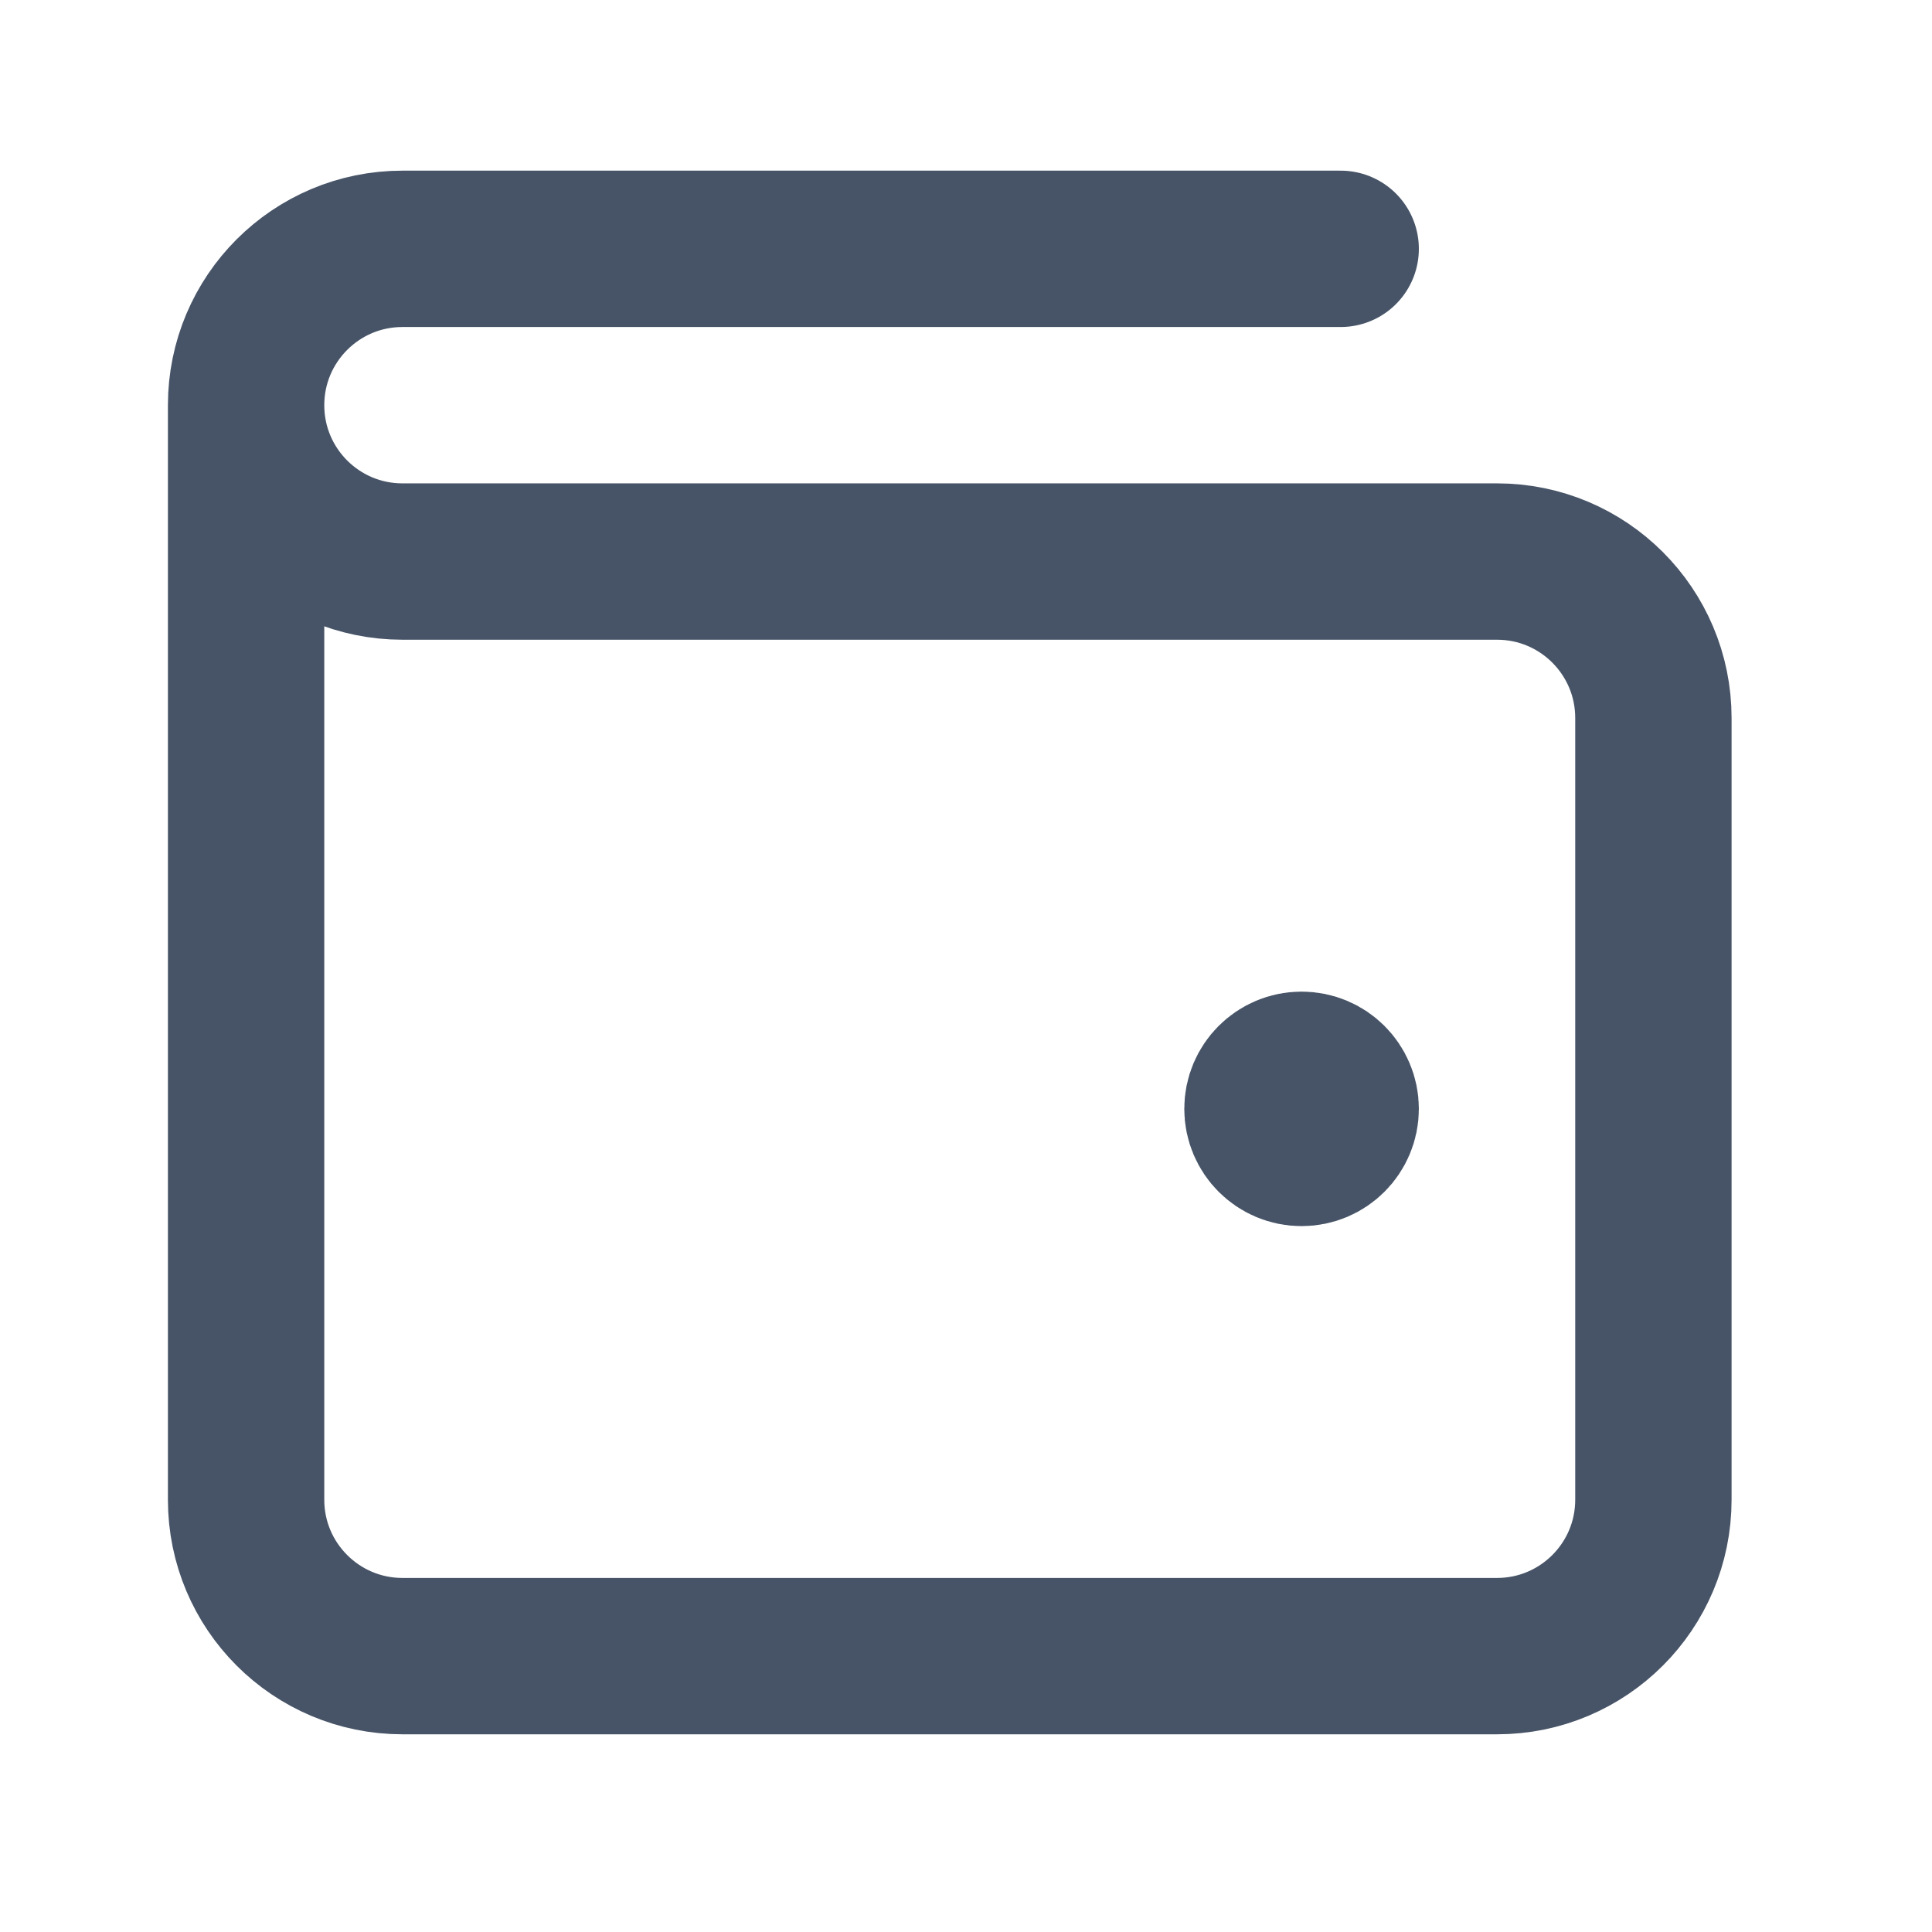
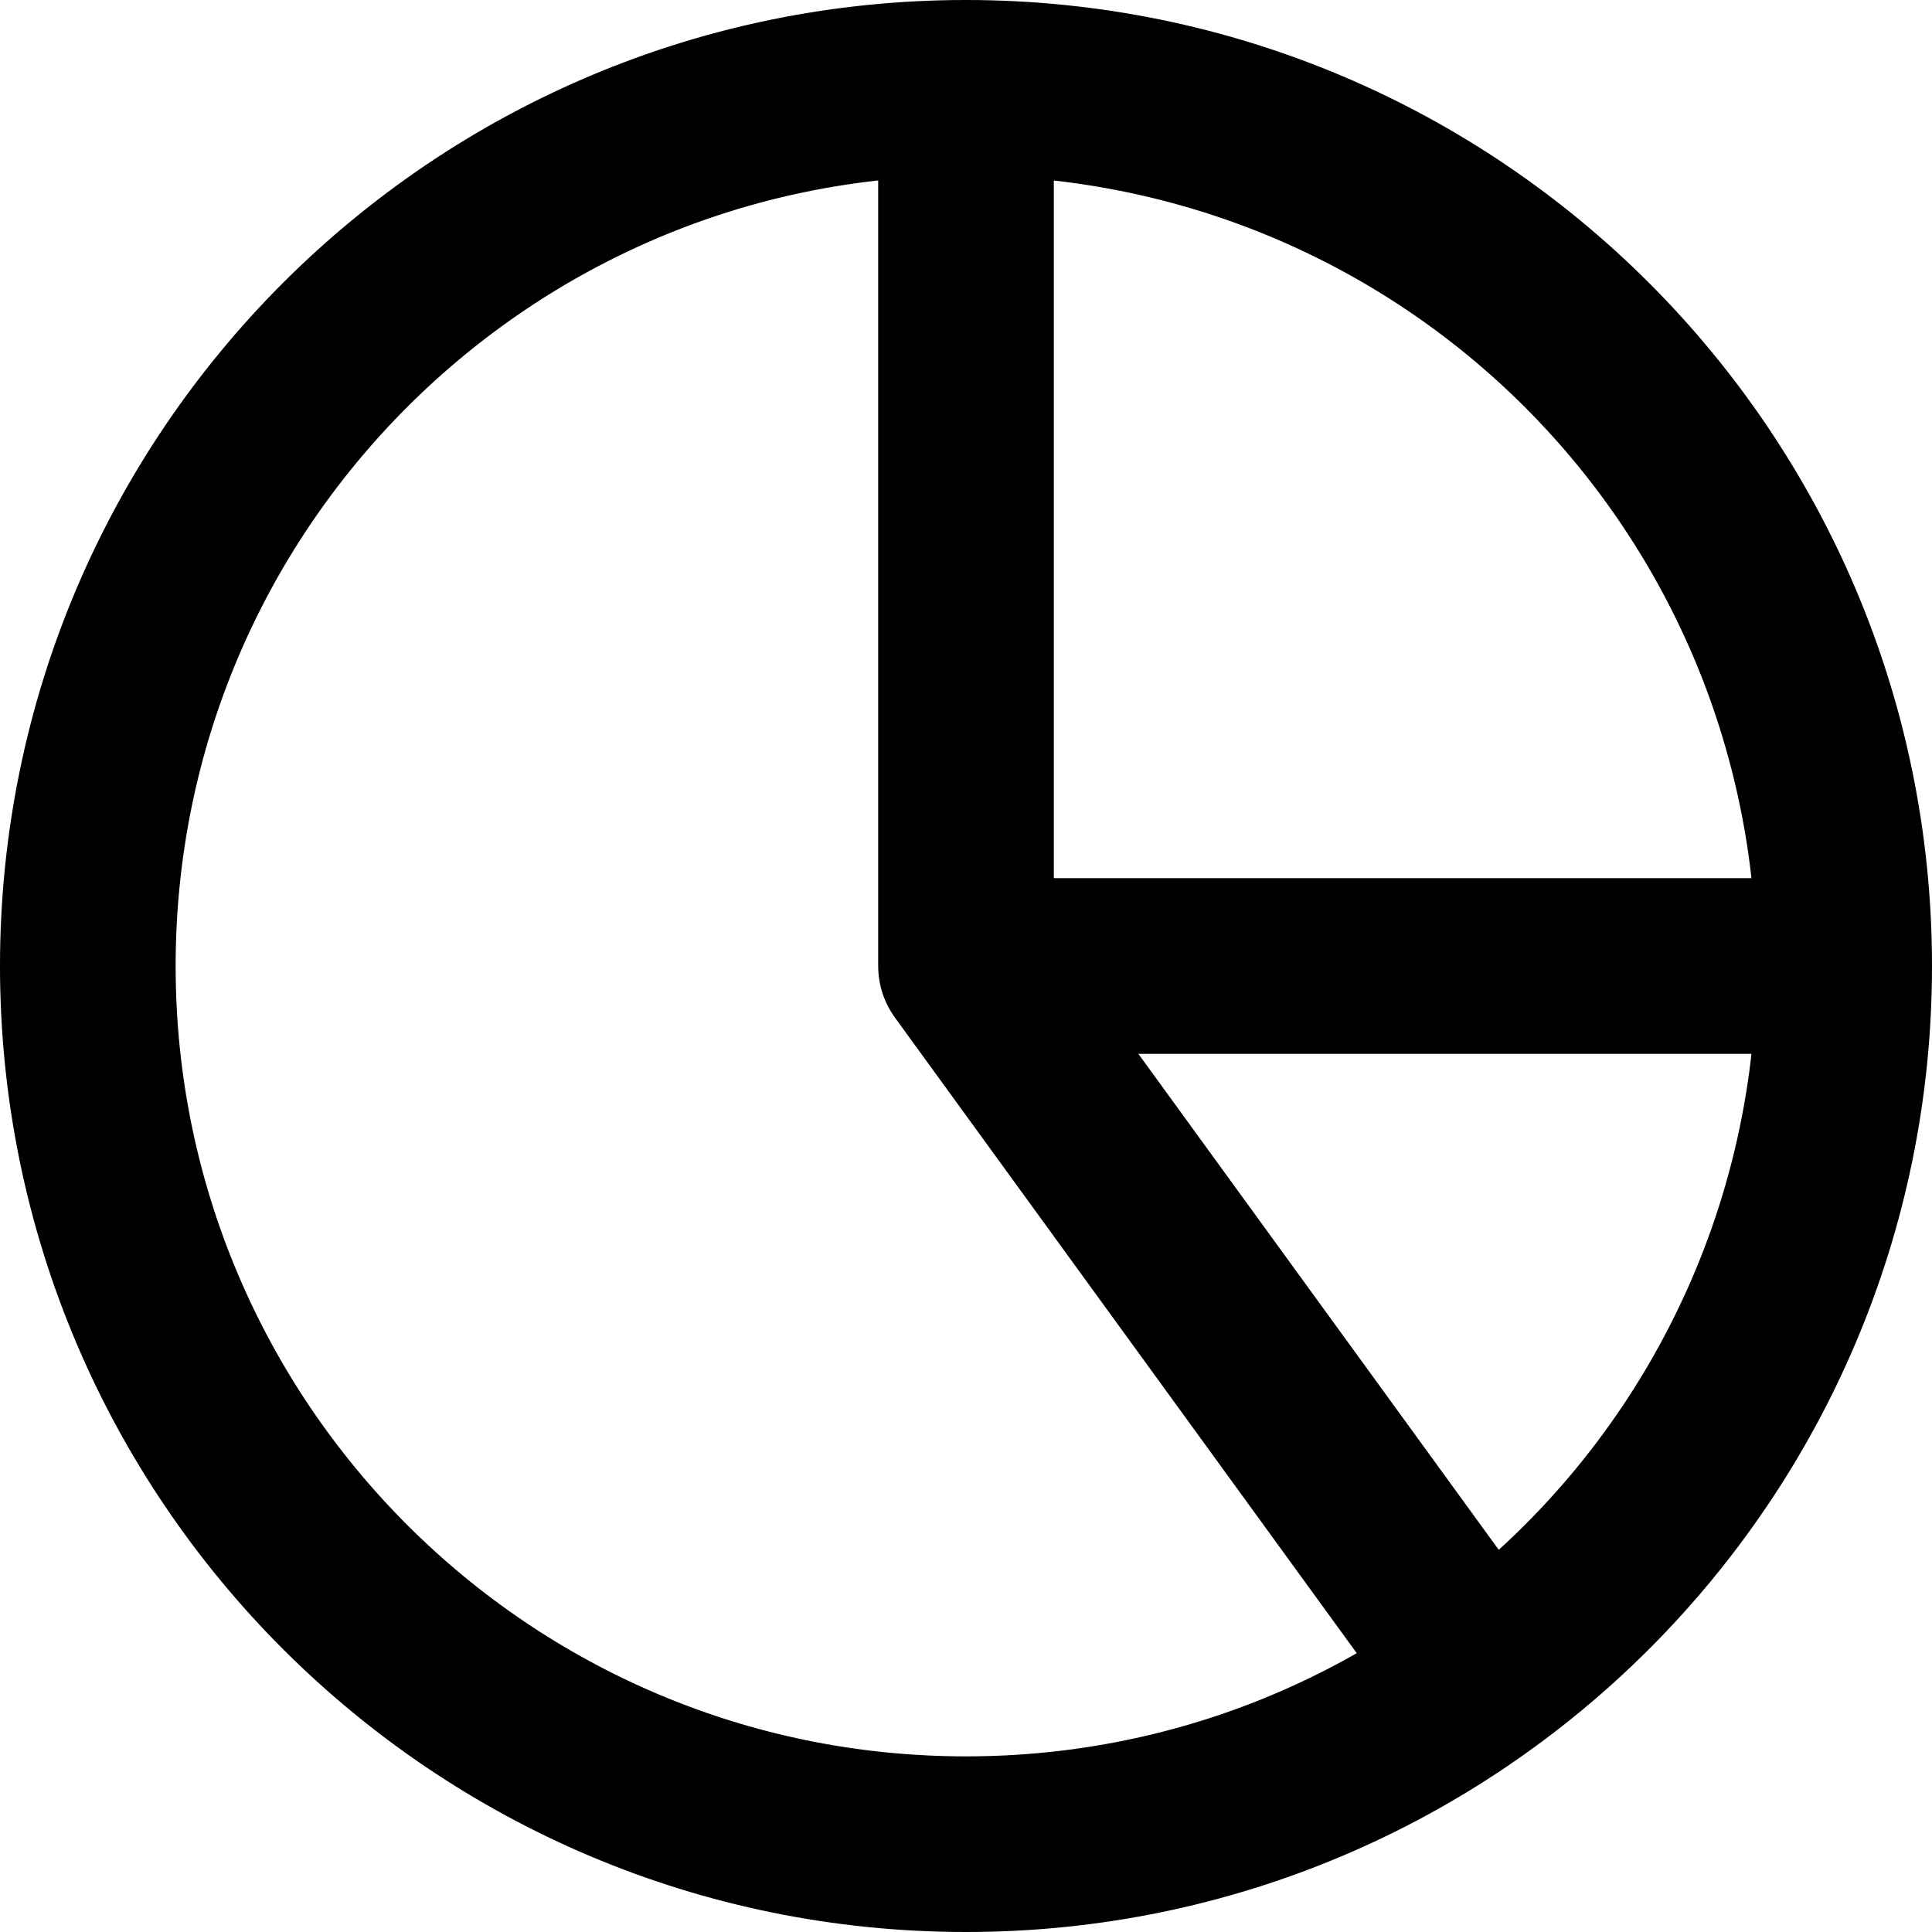
- <svg xmlns="http://www.w3.org/2000/svg" width="29" height="29" viewBox="0 0 29 29" fill="none">
-   <g id="wallet-03">
-     <path id="Icon" d="M19.537 16.644H19.549M3.694 6.082V22.512C3.694 23.808 4.745 24.859 6.041 24.859H22.471C23.767 24.859 24.818 23.808 24.818 22.512V10.777C24.818 9.48 23.767 8.429 22.471 8.429L6.041 8.429C4.745 8.429 3.694 7.379 3.694 6.082ZM3.694 6.082C3.694 4.786 4.745 3.735 6.041 3.735H20.124M20.124 16.644C20.124 16.968 19.861 17.231 19.537 17.231C19.213 17.231 18.95 16.968 18.95 16.644C18.95 16.32 19.213 16.058 19.537 16.058C19.861 16.058 20.124 16.32 20.124 16.644Z" stroke="#475467" stroke-width="2.347" stroke-linecap="round" stroke-linejoin="round" />
-   </g>
+ <svg xmlns="http://www.w3.org/2000/svg" width="22" height="22" viewBox="0 0 22 22" fill="none">
+   <path d="M11 1C12.313 1 13.614 1.259 14.827 1.761C16.04 2.264 17.142 3 18.071 3.929C19 4.858 19.736 5.96 20.239 7.173C20.741 8.386 21 9.687 21 11M11 1V11M11 1C5.477 1 1 5.477 1 11C1 16.523 5.477 21 11 21C16.523 21 21 16.523 21 11M11 1C16.523 1 21 5.477 21 11M21 11L11 11M21 11C21 12.578 20.627 14.134 19.91 15.54C19.194 16.946 18.155 18.163 16.878 19.09L11 11" stroke="black" stroke-width="2" stroke-linecap="round" stroke-linejoin="round" />
</svg>
